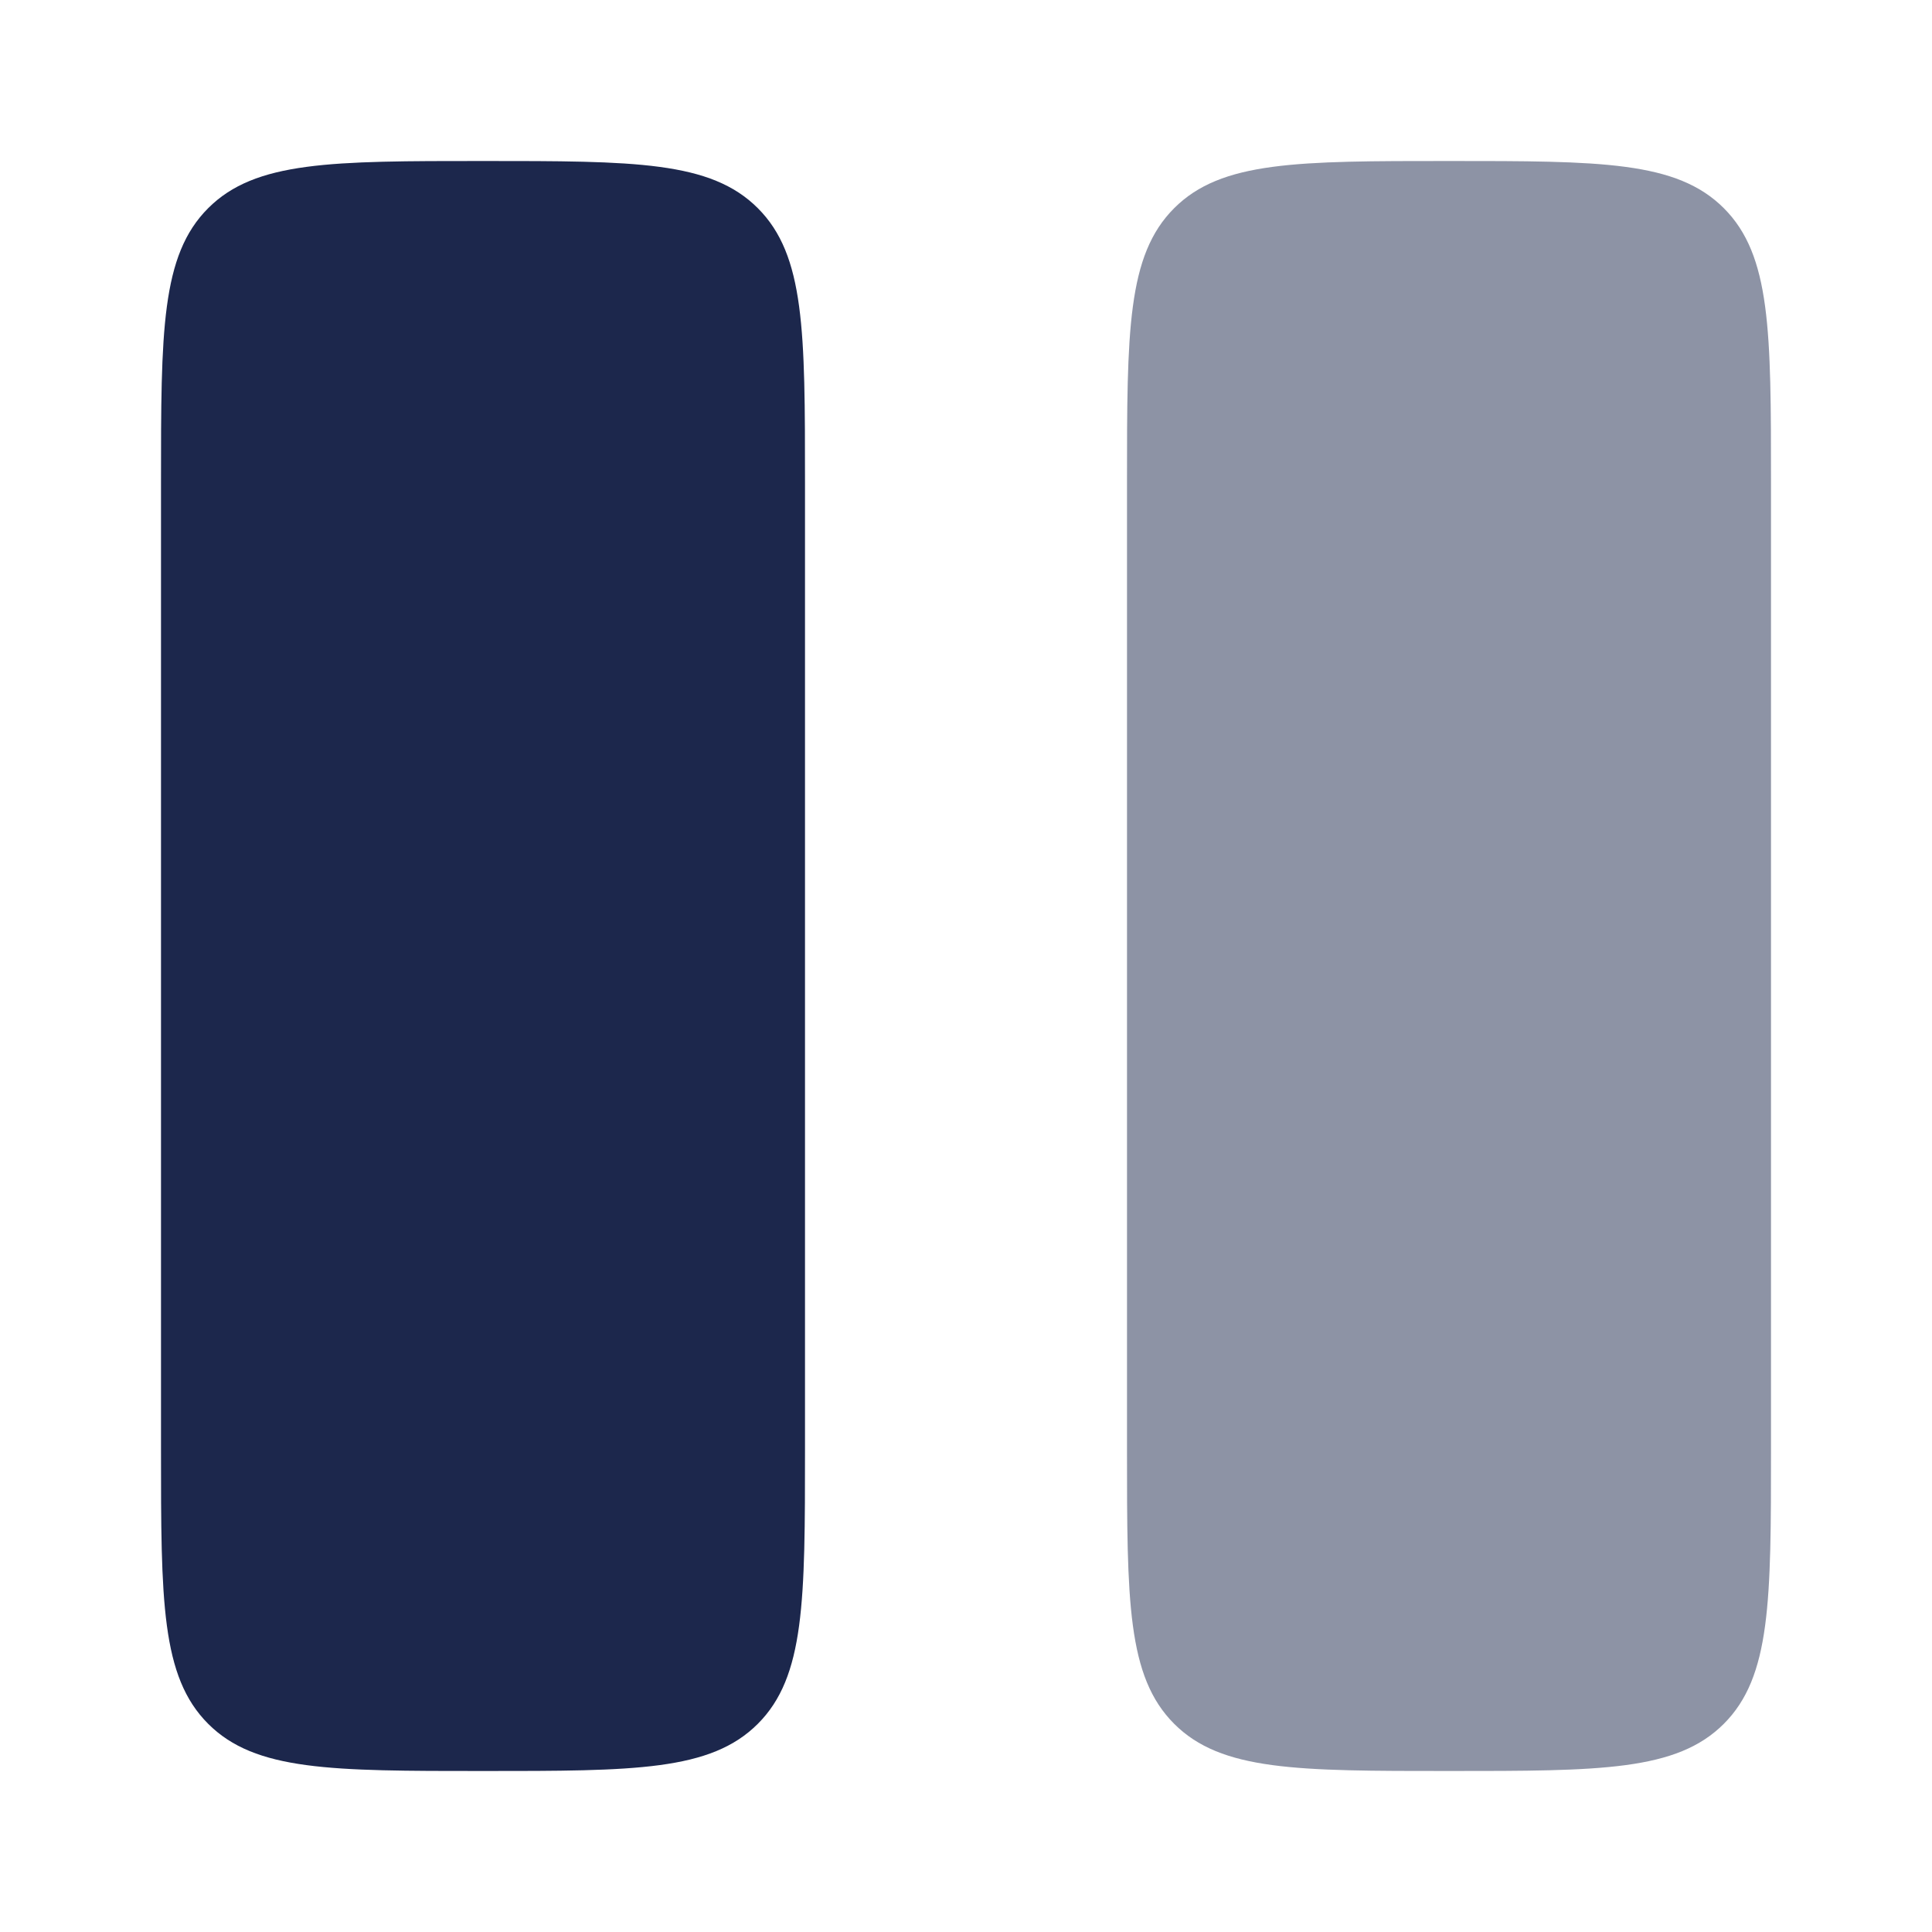
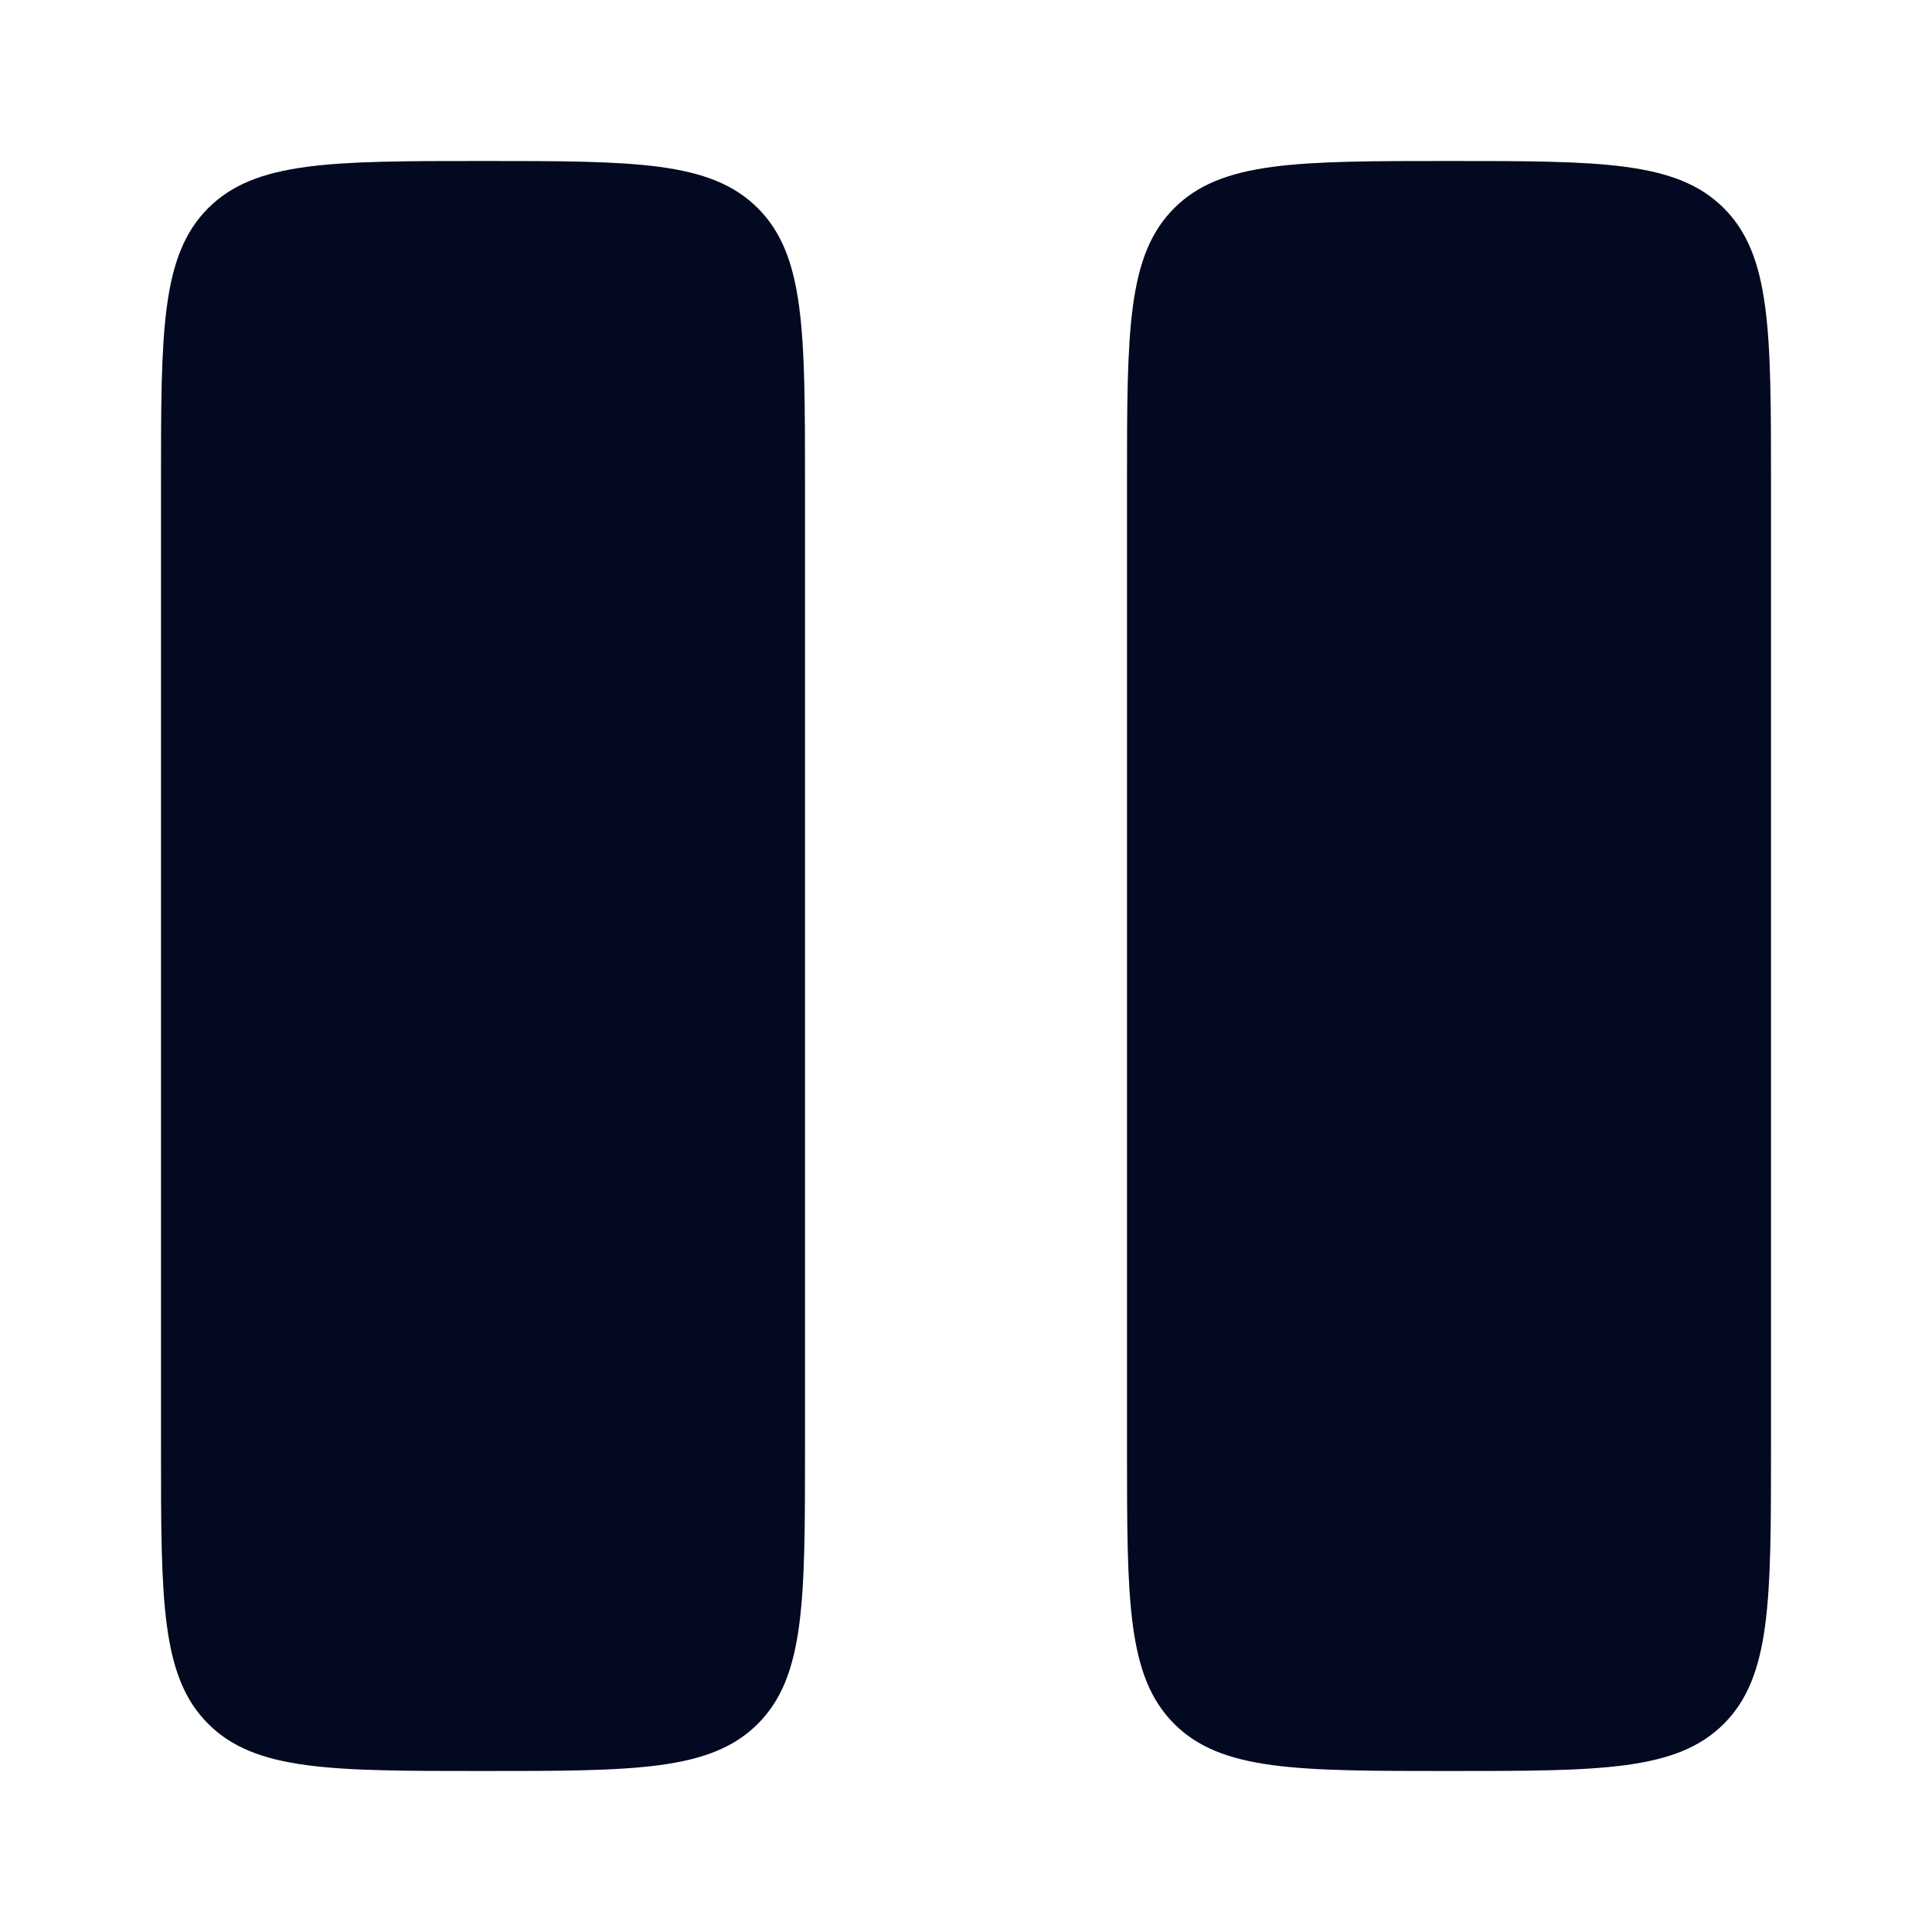
<svg xmlns="http://www.w3.org/2000/svg" width="800px" height="800px" viewBox="0 0 24 24" fill="none">
-   <path d="M2 6C2 4.114 2 3.172 2.586 2.586C3.172 2 4.114 2 6 2C7.886 2 8.828 2 9.414 2.586C10 3.172 10 4.114 10 6V18C10 19.886 10 20.828 9.414 21.414C8.828 22 7.886 22 6 22C4.114 22 3.172 22 2.586 21.414C2 20.828 2 19.886 2 18V6Z" fill="#1C274C" />
-   <path opacity="0.5" d="M14 6C14 4.114 14 3.172 14.586 2.586C15.172 2 16.114 2 18 2C19.886 2 20.828 2 21.414 2.586C22 3.172 22 4.114 22 6V18C22 19.886 22 20.828 21.414 21.414C20.828 22 19.886 22 18 22C16.114 22 15.172 22 14.586 21.414C14 20.828 14 19.886 14 18V6Z" fill="#1C274C" />
+   <path d="M2 6C2 4.114 2 3.172 2.586 2.586C3.172 2 4.114 2 6 2C7.886 2 8.828 2 9.414 2.586C10 3.172 10 4.114 10 6V18C10 19.886 10 20.828 9.414 21.414C8.828 22 7.886 22 6 22C4.114 22 3.172 22 2.586 21.414C2 20.828 2 19.886 2 18V6Z" fill="#020920" />
+   <path d="M14 6C14 4.114 14 3.172 14.586 2.586C15.172 2 16.114 2 18 2C19.886 2 20.828 2 21.414 2.586C22 3.172 22 4.114 22 6V18C22 19.886 22 20.828 21.414 21.414C20.828 22 19.886 22 18 22C16.114 22 15.172 22 14.586 21.414C14 20.828 14 19.886 14 18V6Z" fill="#020920" />
</svg>
